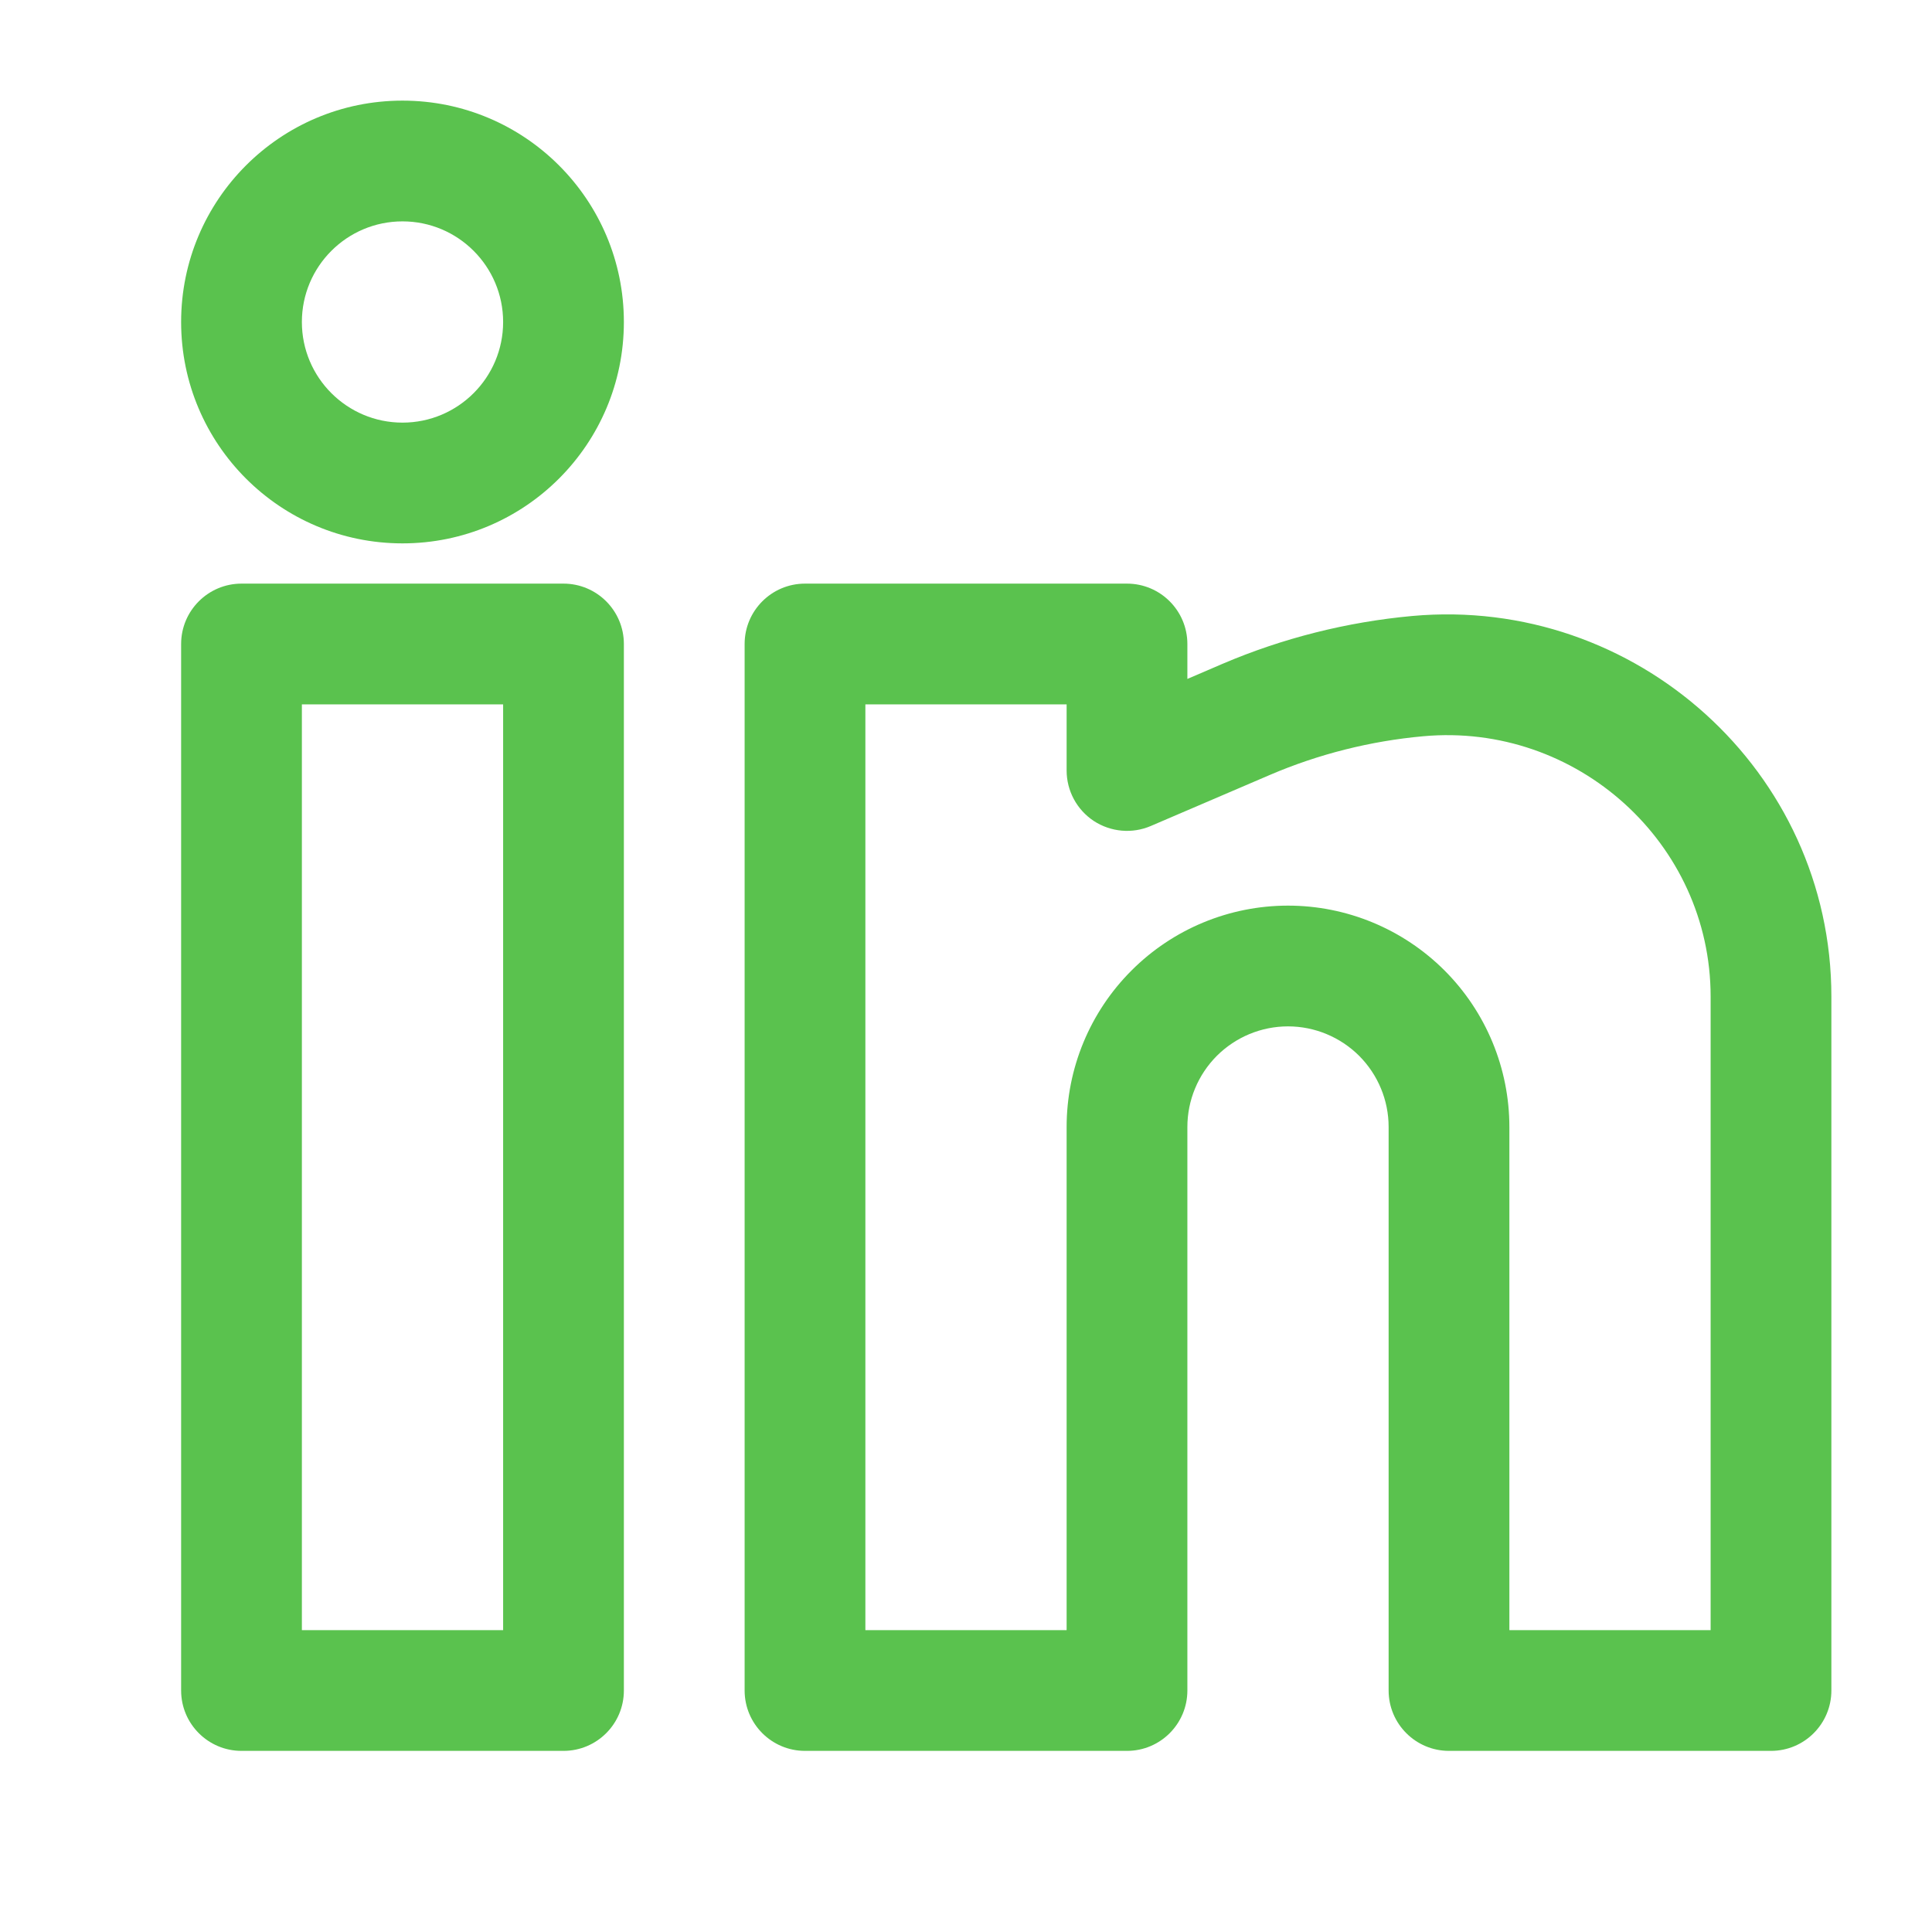
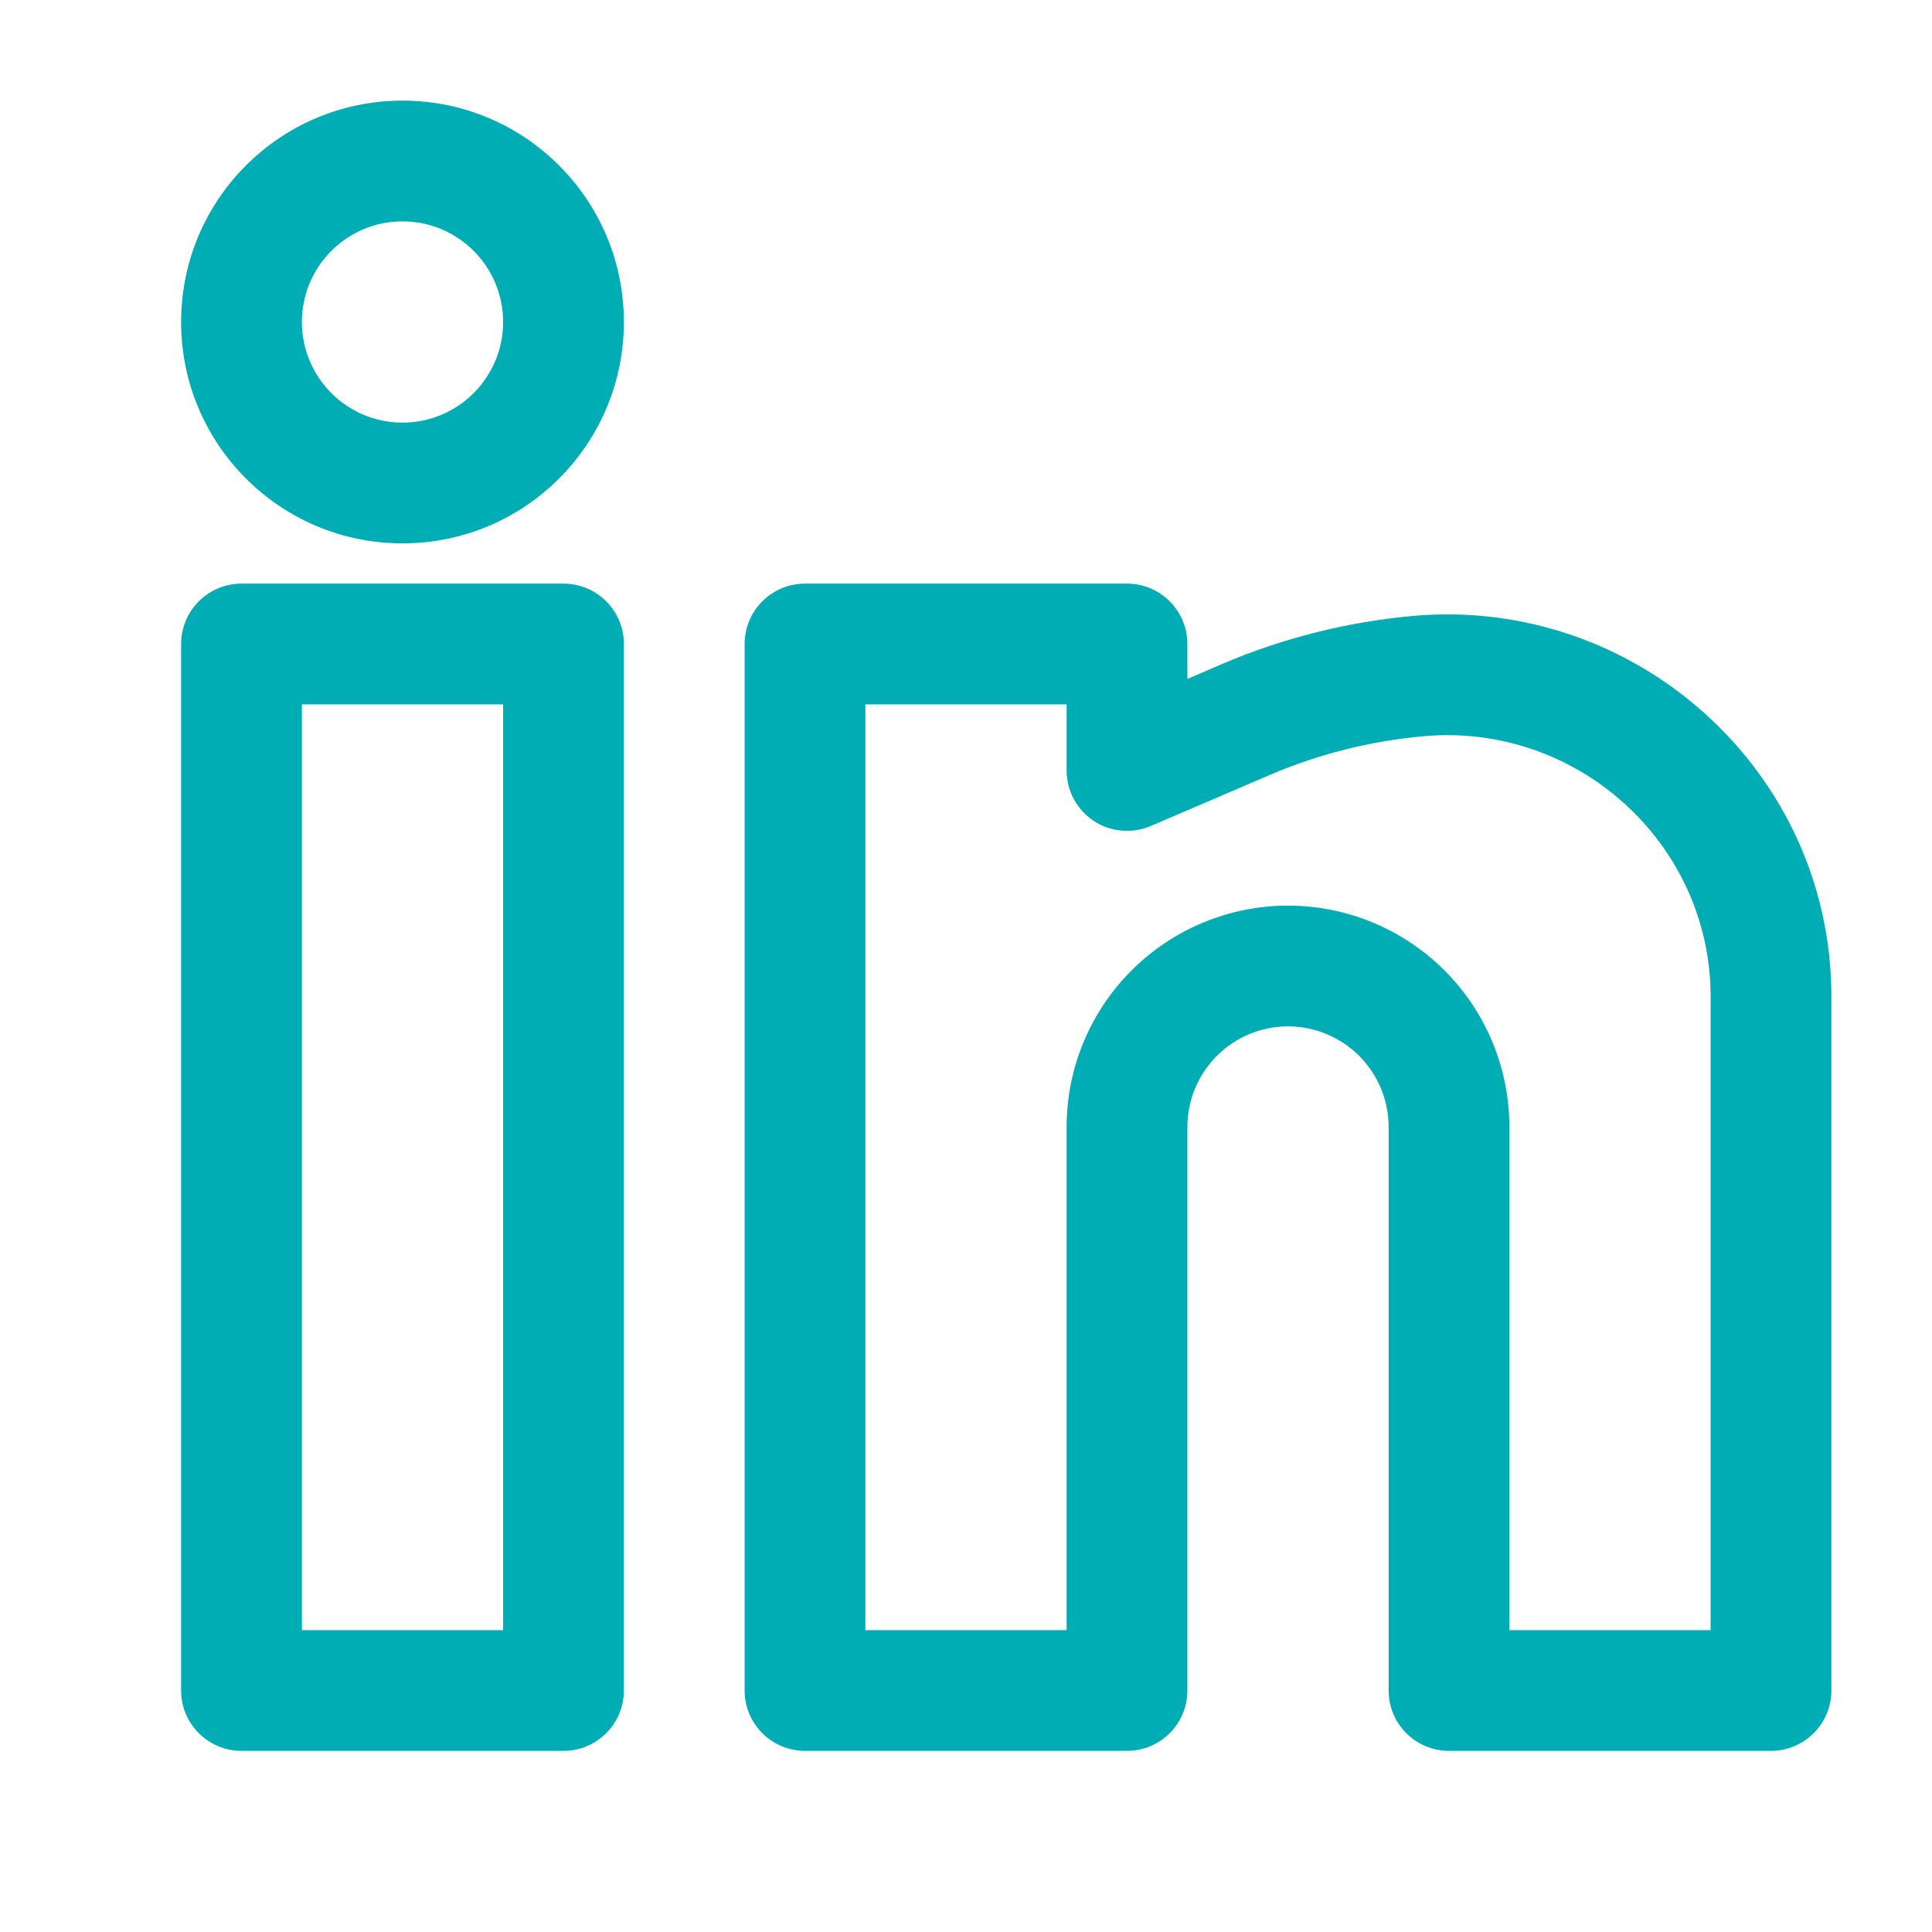
<svg xmlns="http://www.w3.org/2000/svg" width="24px" height="24px" viewBox="0 0 24 24">
-   <path fill-rule="evenodd" clip-rule="evenodd" d="M5 1.25C3.481 1.25 2.25 2.481 2.25 4C2.25 5.519 3.481 6.75 5 6.75C6.519 6.75 7.75 5.519 7.75 4C7.75 2.481 6.519 1.25 5 1.25ZM3.75 4C3.75 3.31 4.31 2.75 5 2.75C5.69 2.75 6.25 3.31 6.25 4C6.25 4.69 5.69 5.25 5 5.25C4.31 5.25 3.75 4.69 3.75 4Z" fill="#5ac24e" />
-   <path fill-rule="evenodd" clip-rule="evenodd" d="M2.25 8C2.25 7.586 2.586 7.25 3 7.25H7C7.414 7.25 7.75 7.586 7.75 8V21C7.75 21.414 7.414 21.75 7 21.75H3C2.586 21.75 2.25 21.414 2.25 21V8ZM3.75 8.75V20.25H6.25V8.75H3.75Z" fill="#5ac24e" />
-   <path fill-rule="evenodd" clip-rule="evenodd" d="M9.25 8C9.25 7.586 9.586 7.25 10 7.25H14C14.414 7.25 14.75 7.586 14.75 8V8.434L15.185 8.247C15.934 7.927 16.734 7.726 17.543 7.652C20.318 7.4 22.75 9.58 22.75 12.38V21C22.75 21.414 22.414 21.75 22 21.75H18C17.586 21.75 17.25 21.414 17.25 21V14C17.25 13.668 17.118 13.351 16.884 13.116C16.649 12.882 16.331 12.75 16 12.75C15.668 12.75 15.351 12.882 15.116 13.116C14.882 13.351 14.75 13.668 14.75 14V21C14.75 21.414 14.414 21.75 14 21.75H10C9.586 21.75 9.25 21.414 9.25 21V8ZM10.75 8.75V20.25H13.25V14C13.25 13.271 13.54 12.571 14.056 12.056C14.571 11.54 15.271 11.25 16 11.25C16.729 11.25 17.429 11.54 17.945 12.056C18.46 12.571 18.75 13.271 18.75 14V20.25H21.25V12.38C21.25 10.476 19.589 8.972 17.679 9.146C17.025 9.205 16.378 9.368 15.776 9.626L14.295 10.261C14.064 10.36 13.798 10.336 13.587 10.198C13.377 10.059 13.25 9.824 13.25 9.571V8.75H10.75Z" fill="#5ac24e" />
+   <path fill-rule="evenodd" clip-rule="evenodd" d="M5 1.25C3.481 1.25 2.25 2.481 2.25 4C2.25 5.519 3.481 6.75 5 6.75C6.519 6.75 7.75 5.519 7.75 4C7.75 2.481 6.519 1.25 5 1.25ZM3.75 4C3.75 3.31 4.31 2.75 5 2.75C5.69 2.75 6.25 3.31 6.25 4C6.25 4.69 5.69 5.25 5 5.25C4.31 5.25 3.75 4.69 3.75 4Z" fill="#00ADB5" />
+   <path fill-rule="evenodd" clip-rule="evenodd" d="M2.25 8C2.25 7.586 2.586 7.25 3 7.25H7C7.414 7.25 7.75 7.586 7.75 8V21C7.75 21.414 7.414 21.75 7 21.75H3C2.586 21.75 2.25 21.414 2.25 21V8ZM3.75 8.75V20.25H6.25V8.75H3.75Z" fill="#00ADB5" />
+   <path fill-rule="evenodd" clip-rule="evenodd" d="M9.25 8C9.25 7.586 9.586 7.25 10 7.25H14C14.414 7.25 14.75 7.586 14.75 8V8.434L15.185 8.247C15.934 7.927 16.734 7.726 17.543 7.652C20.318 7.4 22.75 9.58 22.75 12.38V21C22.75 21.414 22.414 21.75 22 21.75H18C17.586 21.75 17.25 21.414 17.25 21V14C17.25 13.668 17.118 13.351 16.884 13.116C16.649 12.882 16.331 12.75 16 12.75C15.668 12.75 15.351 12.882 15.116 13.116C14.882 13.351 14.75 13.668 14.75 14V21C14.75 21.414 14.414 21.75 14 21.75H10C9.586 21.75 9.25 21.414 9.25 21V8ZM10.75 8.75V20.25H13.25V14C13.25 13.271 13.54 12.571 14.056 12.056C14.571 11.54 15.271 11.25 16 11.25C16.729 11.25 17.429 11.54 17.945 12.056C18.46 12.571 18.75 13.271 18.75 14V20.25H21.25V12.38C21.25 10.476 19.589 8.972 17.679 9.146C17.025 9.205 16.378 9.368 15.776 9.626L14.295 10.261C14.064 10.36 13.798 10.336 13.587 10.198C13.377 10.059 13.25 9.824 13.25 9.571V8.75H10.75Z" fill="#00ADB5" />
</svg>
